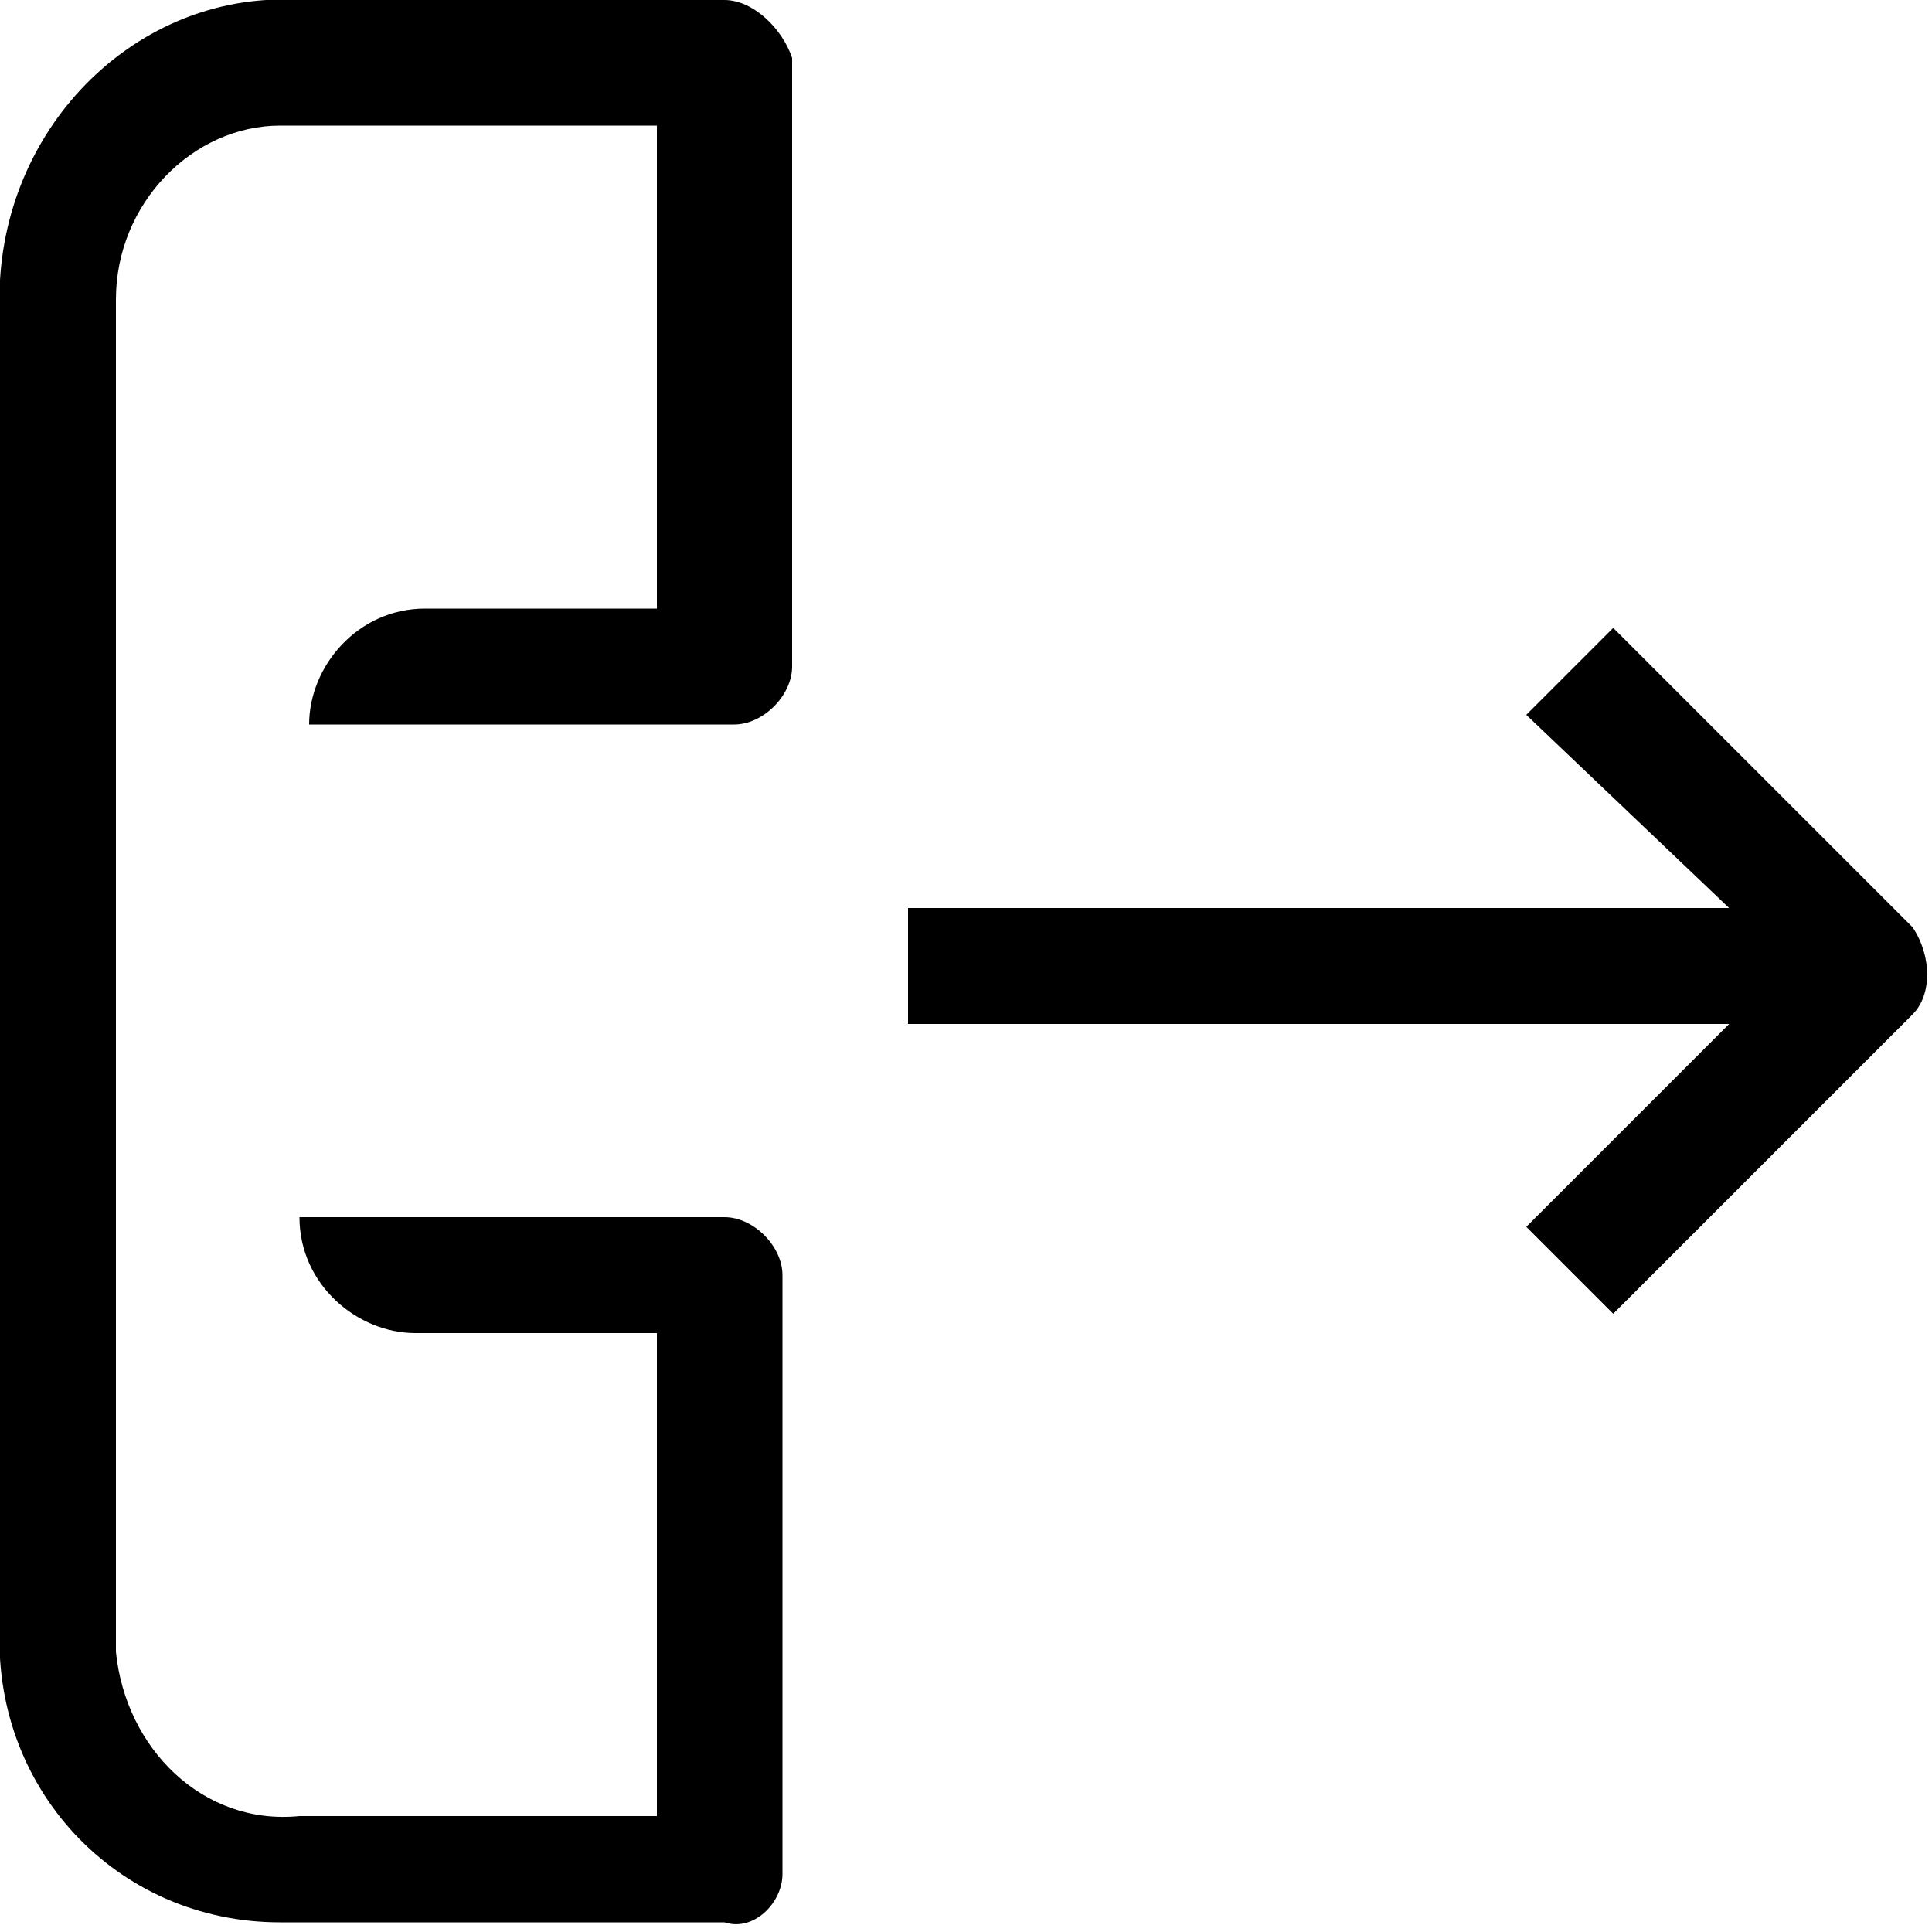
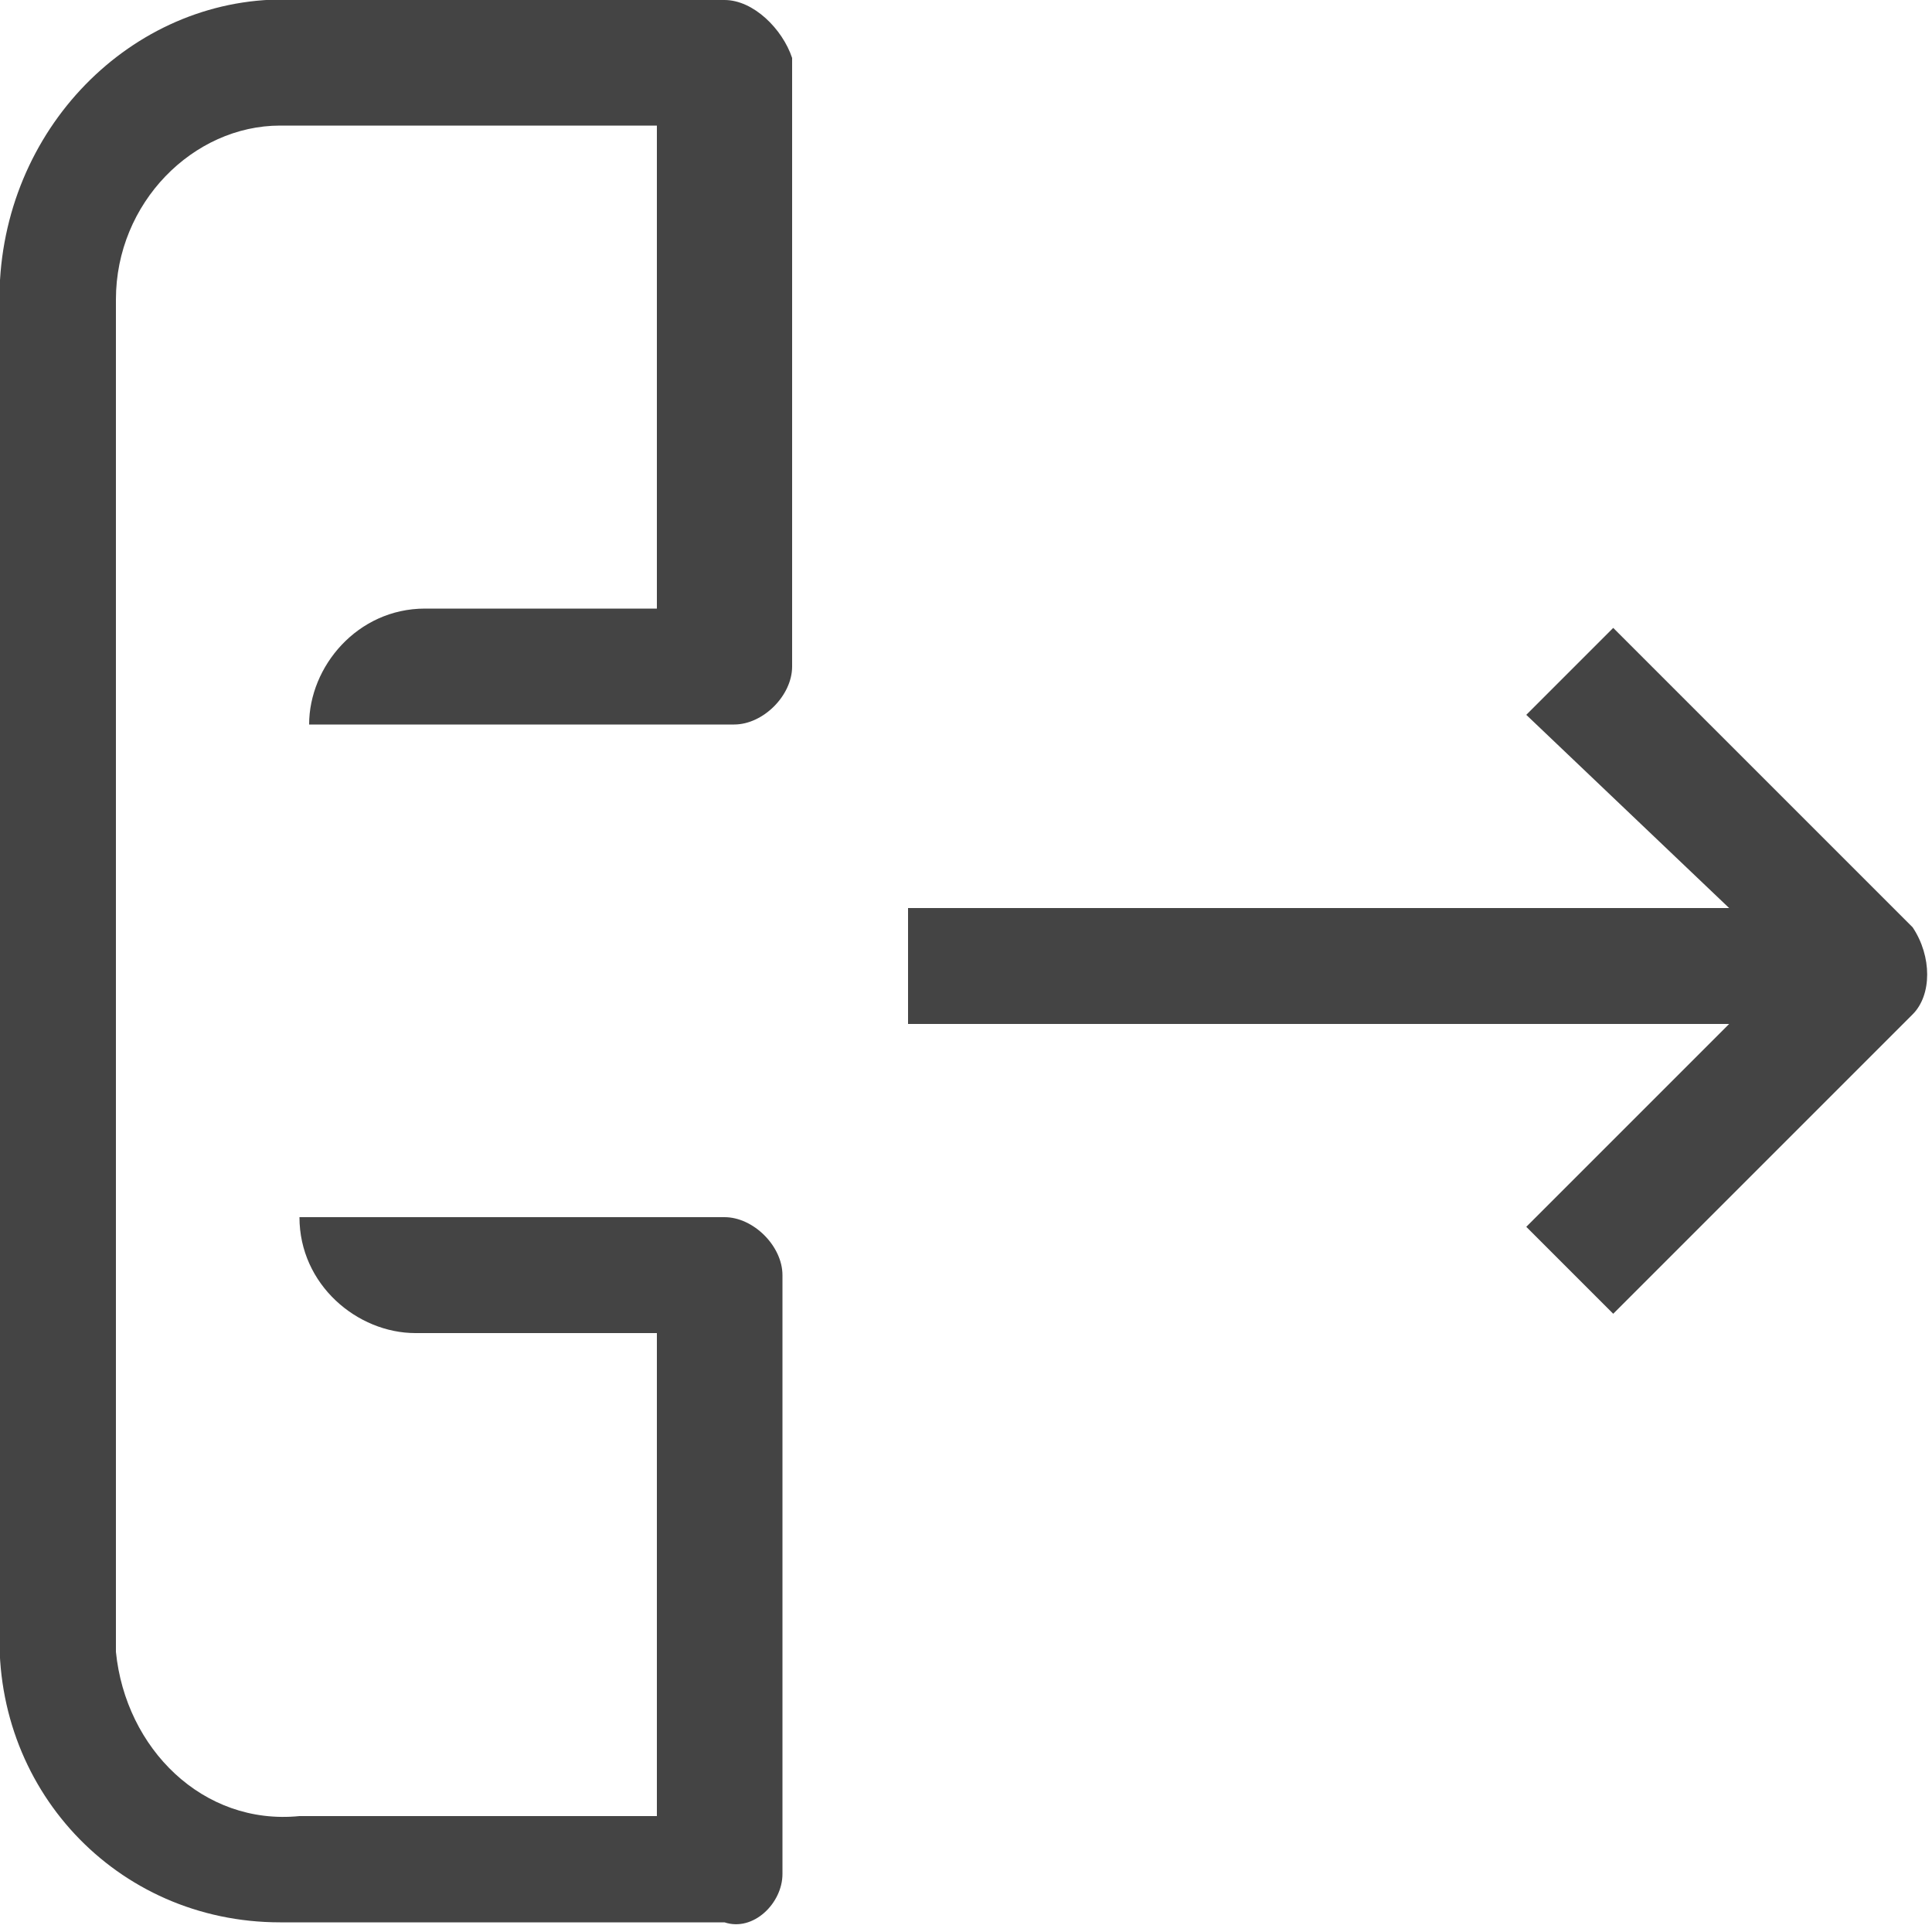
<svg xmlns="http://www.w3.org/2000/svg" viewBox="0 0 20 20">
-   <path fill="currentColor" d="M17.9 9.4H9.4v1.2h8.5l-2.1 2.1.9.9 3.1-3.1c.2-.2.2-.6 0-.9l-3.1-3.1-.9.9 2.1 2zm-9.8 10v-6.2c0-.3-.3-.6-.6-.6H3.1c0 .7.6 1.2 1.2 1.2h2.5v5H3.1c-1 .1-1.8-.7-1.9-1.7v-14c0-1 .8-1.8 1.7-1.8h3.9v5H4.4c-.7 0-1.2.6-1.2 1.2h4.4c.3 0 .6-.3.6-.6V.6C8.1.3 7.8 0 7.5 0H3.1C1.5-.1.1 1.2 0 2.9v13.9c-.1 1.7 1.2 3.1 2.9 3.1h4.6c.3.1.6-.2.6-.5z" />
+   <path fill="#444444" d="M17.9 9.4H9.4v1.2h8.5l-2.1 2.1.9.9 3.1-3.1c.2-.2.2-.6 0-.9l-3.1-3.1-.9.9 2.1 2zm-9.8 10v-6.2c0-.3-.3-.6-.6-.6H3.1c0 .7.6 1.2 1.2 1.2h2.5v5H3.1c-1 .1-1.8-.7-1.9-1.7v-14c0-1 .8-1.8 1.7-1.8h3.9v5H4.4c-.7 0-1.2.6-1.2 1.2h4.4c.3 0 .6-.3.6-.6V.6C8.1.3 7.8 0 7.5 0H3.1C1.5-.1.1 1.2 0 2.9v13.9c-.1 1.7 1.2 3.1 2.9 3.1h4.6c.3.1.6-.2.6-.5z" />
</svg>
